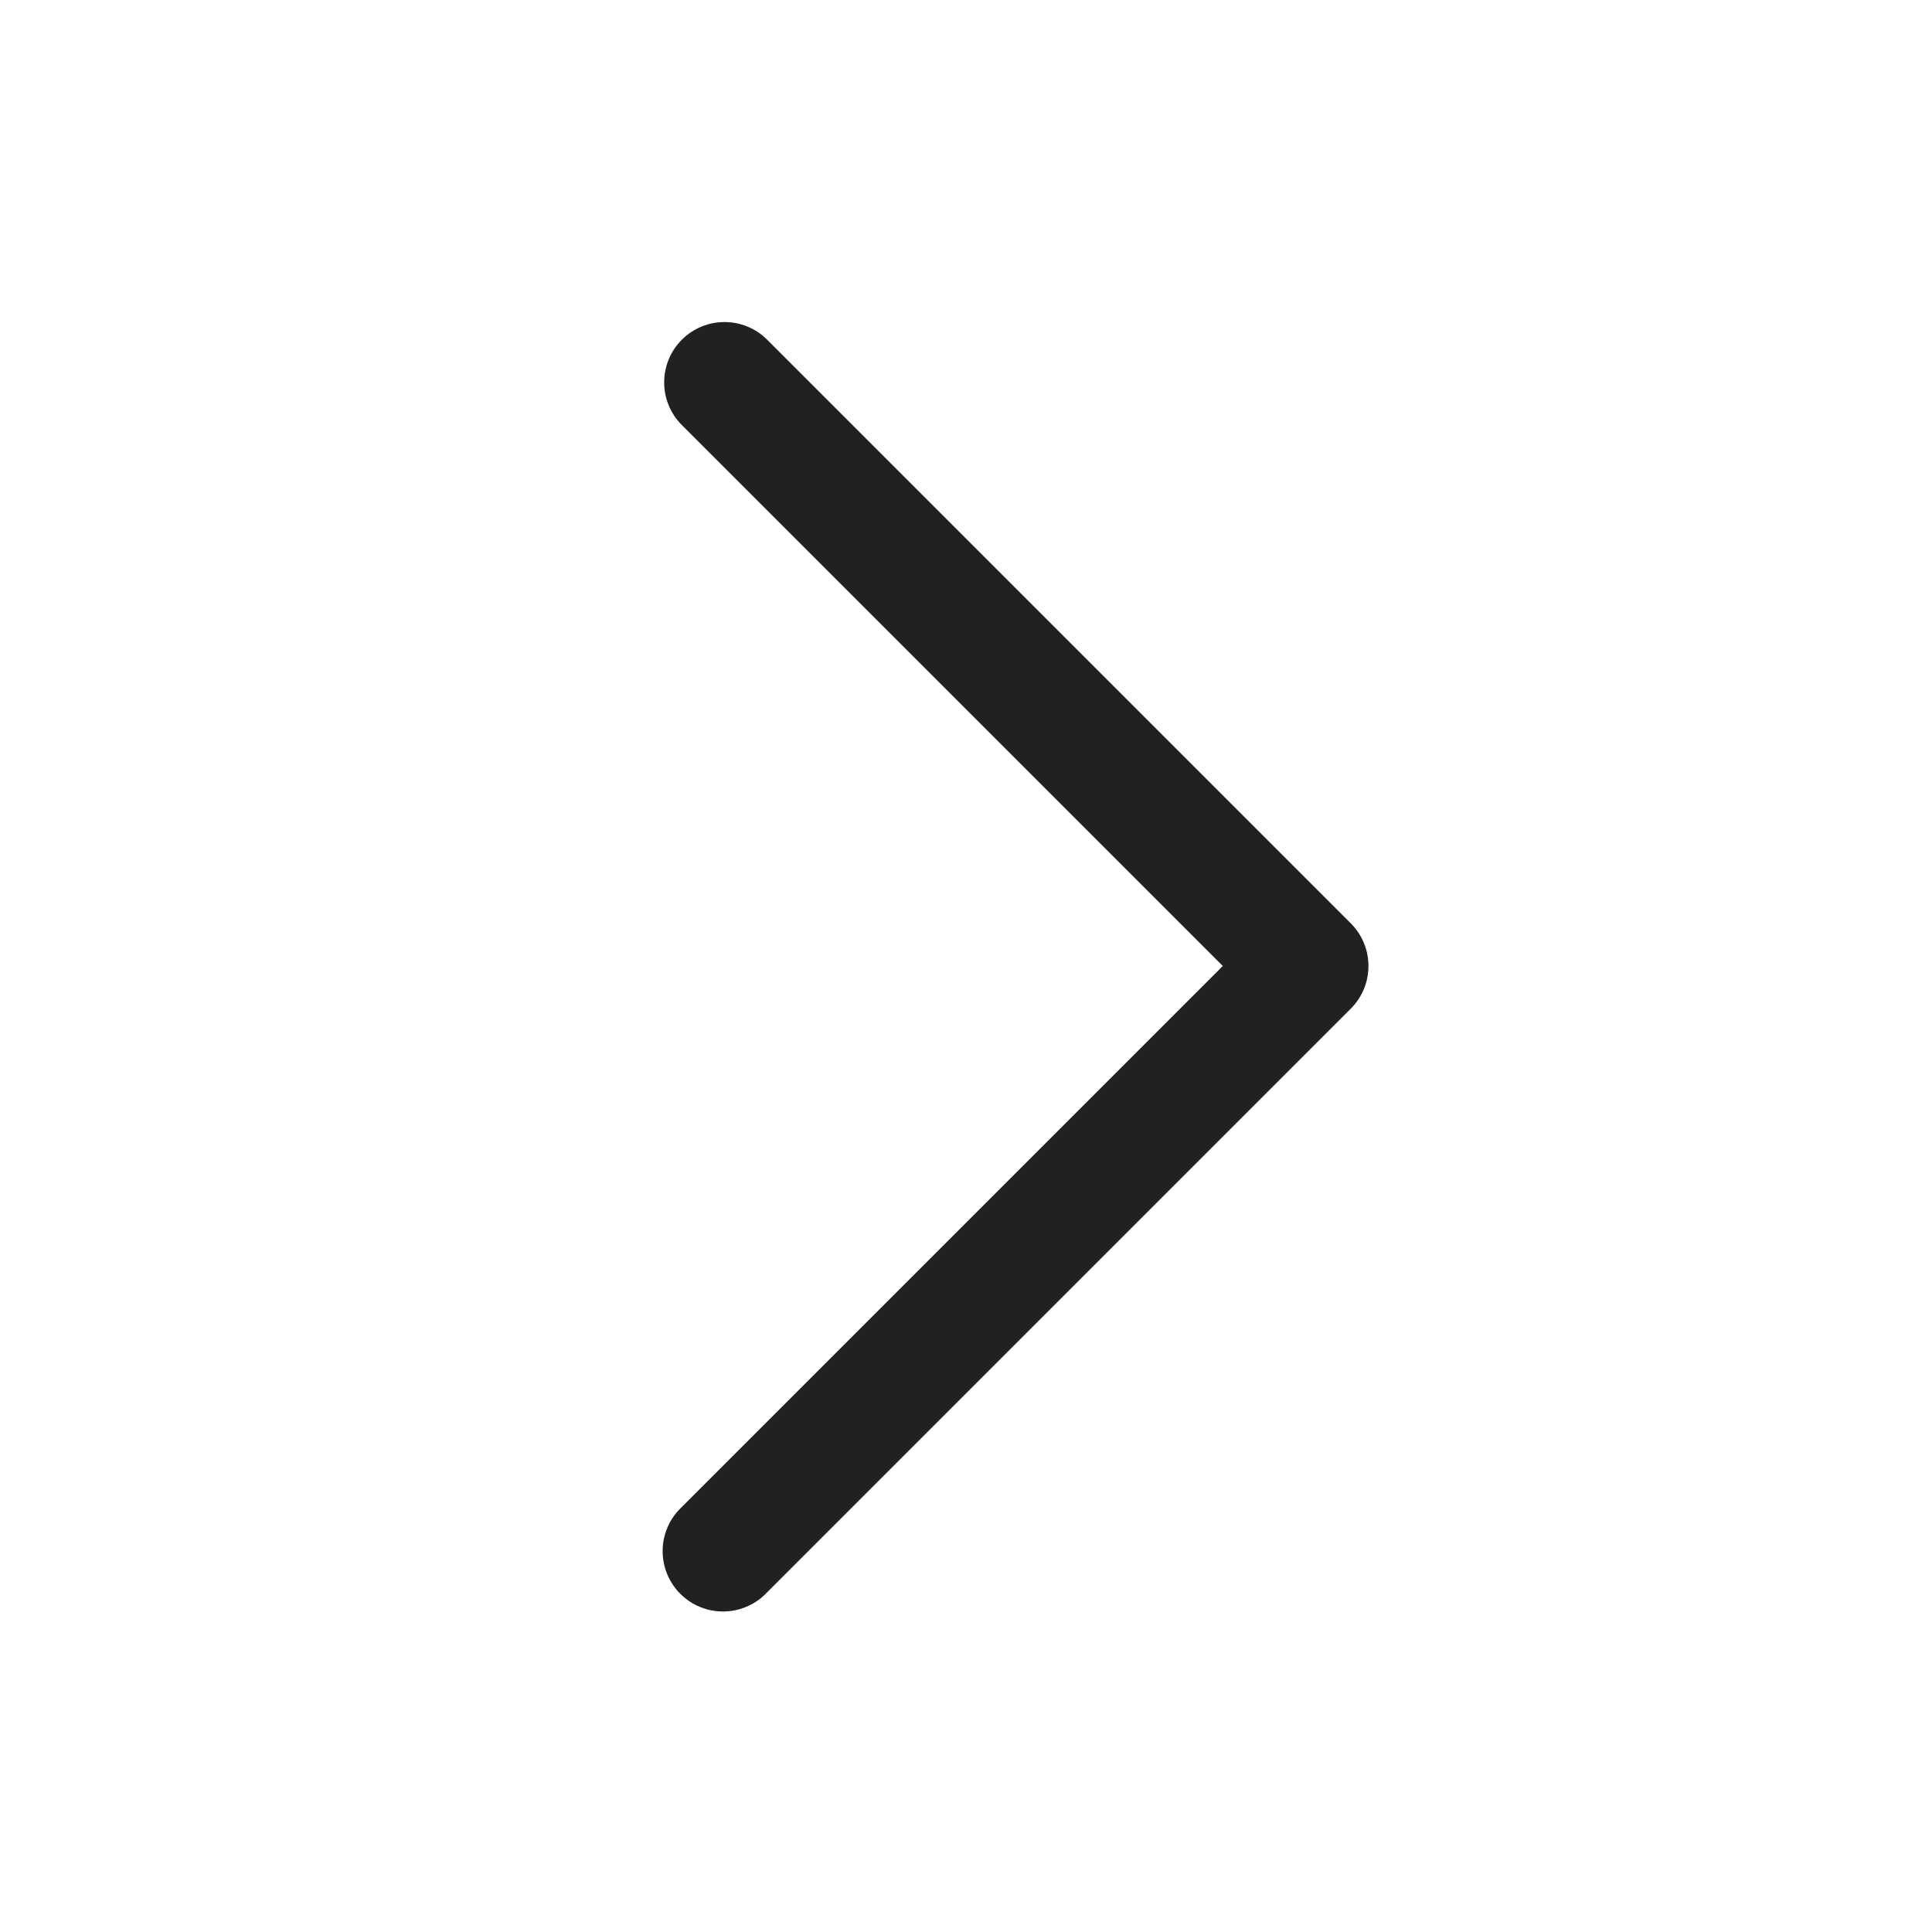
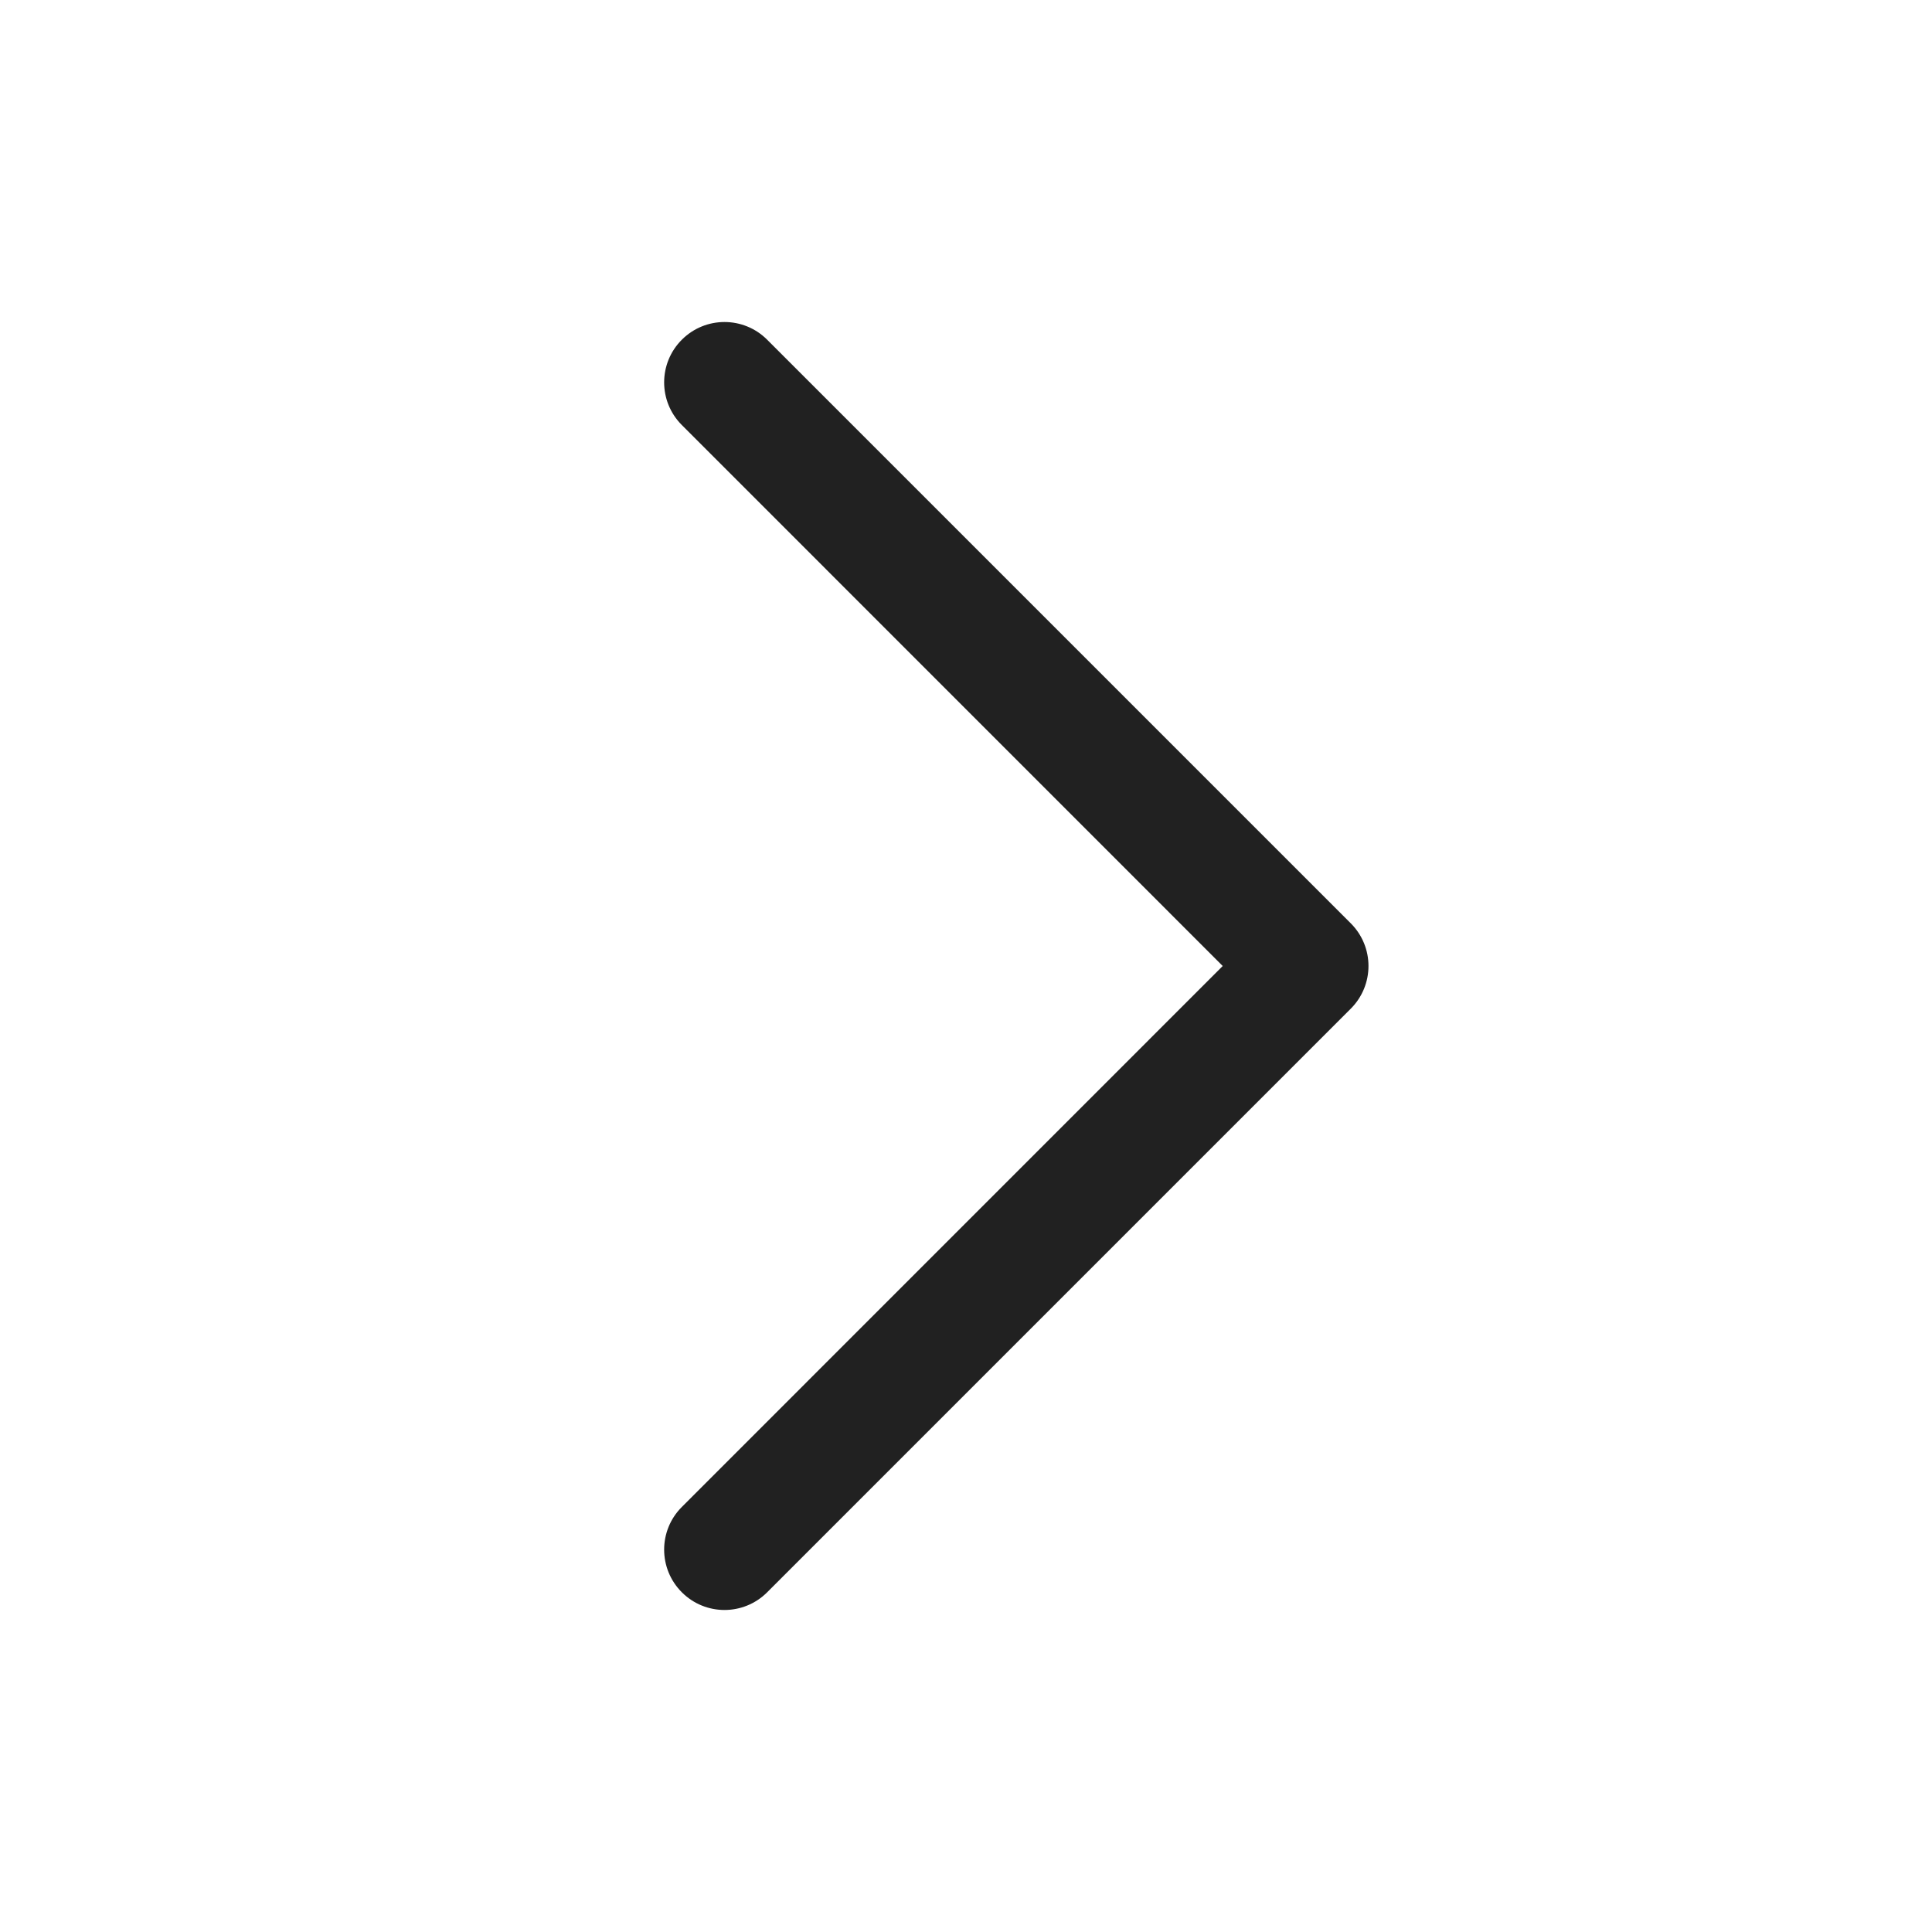
- <svg xmlns="http://www.w3.org/2000/svg" width="24" height="24" fill="none" viewBox="0 0 24 24">
-   <path d="M8.47 4.22a.75.75 0 0 0 0 1.06L15.19 12l-6.72 6.72a.75.75 0 1 0 1.06 1.06l7.25-7.25a.75.75 0 0 0 0-1.06L9.53 4.22a.75.75 0 0 0-1.06 0Z" fill="#212121" />
+ <svg xmlns="http://www.w3.org/2000/svg" width="24" height="24" viewBox="0 0 24 24" fill="none">
+   <path d="M8.47 4.22C8.177 4.513 8.177 4.987 8.47 5.28L15.189 12L8.47 18.72C8.177 19.013 8.177 19.487 8.47 19.78C8.763 20.073 9.237 20.073 9.53 19.78L16.78 12.53C17.073 12.237 17.073 11.763 16.78 11.47L9.53 4.22C9.237 3.927 8.763 3.927 8.47 4.22Z" fill="#212121" />
</svg>
